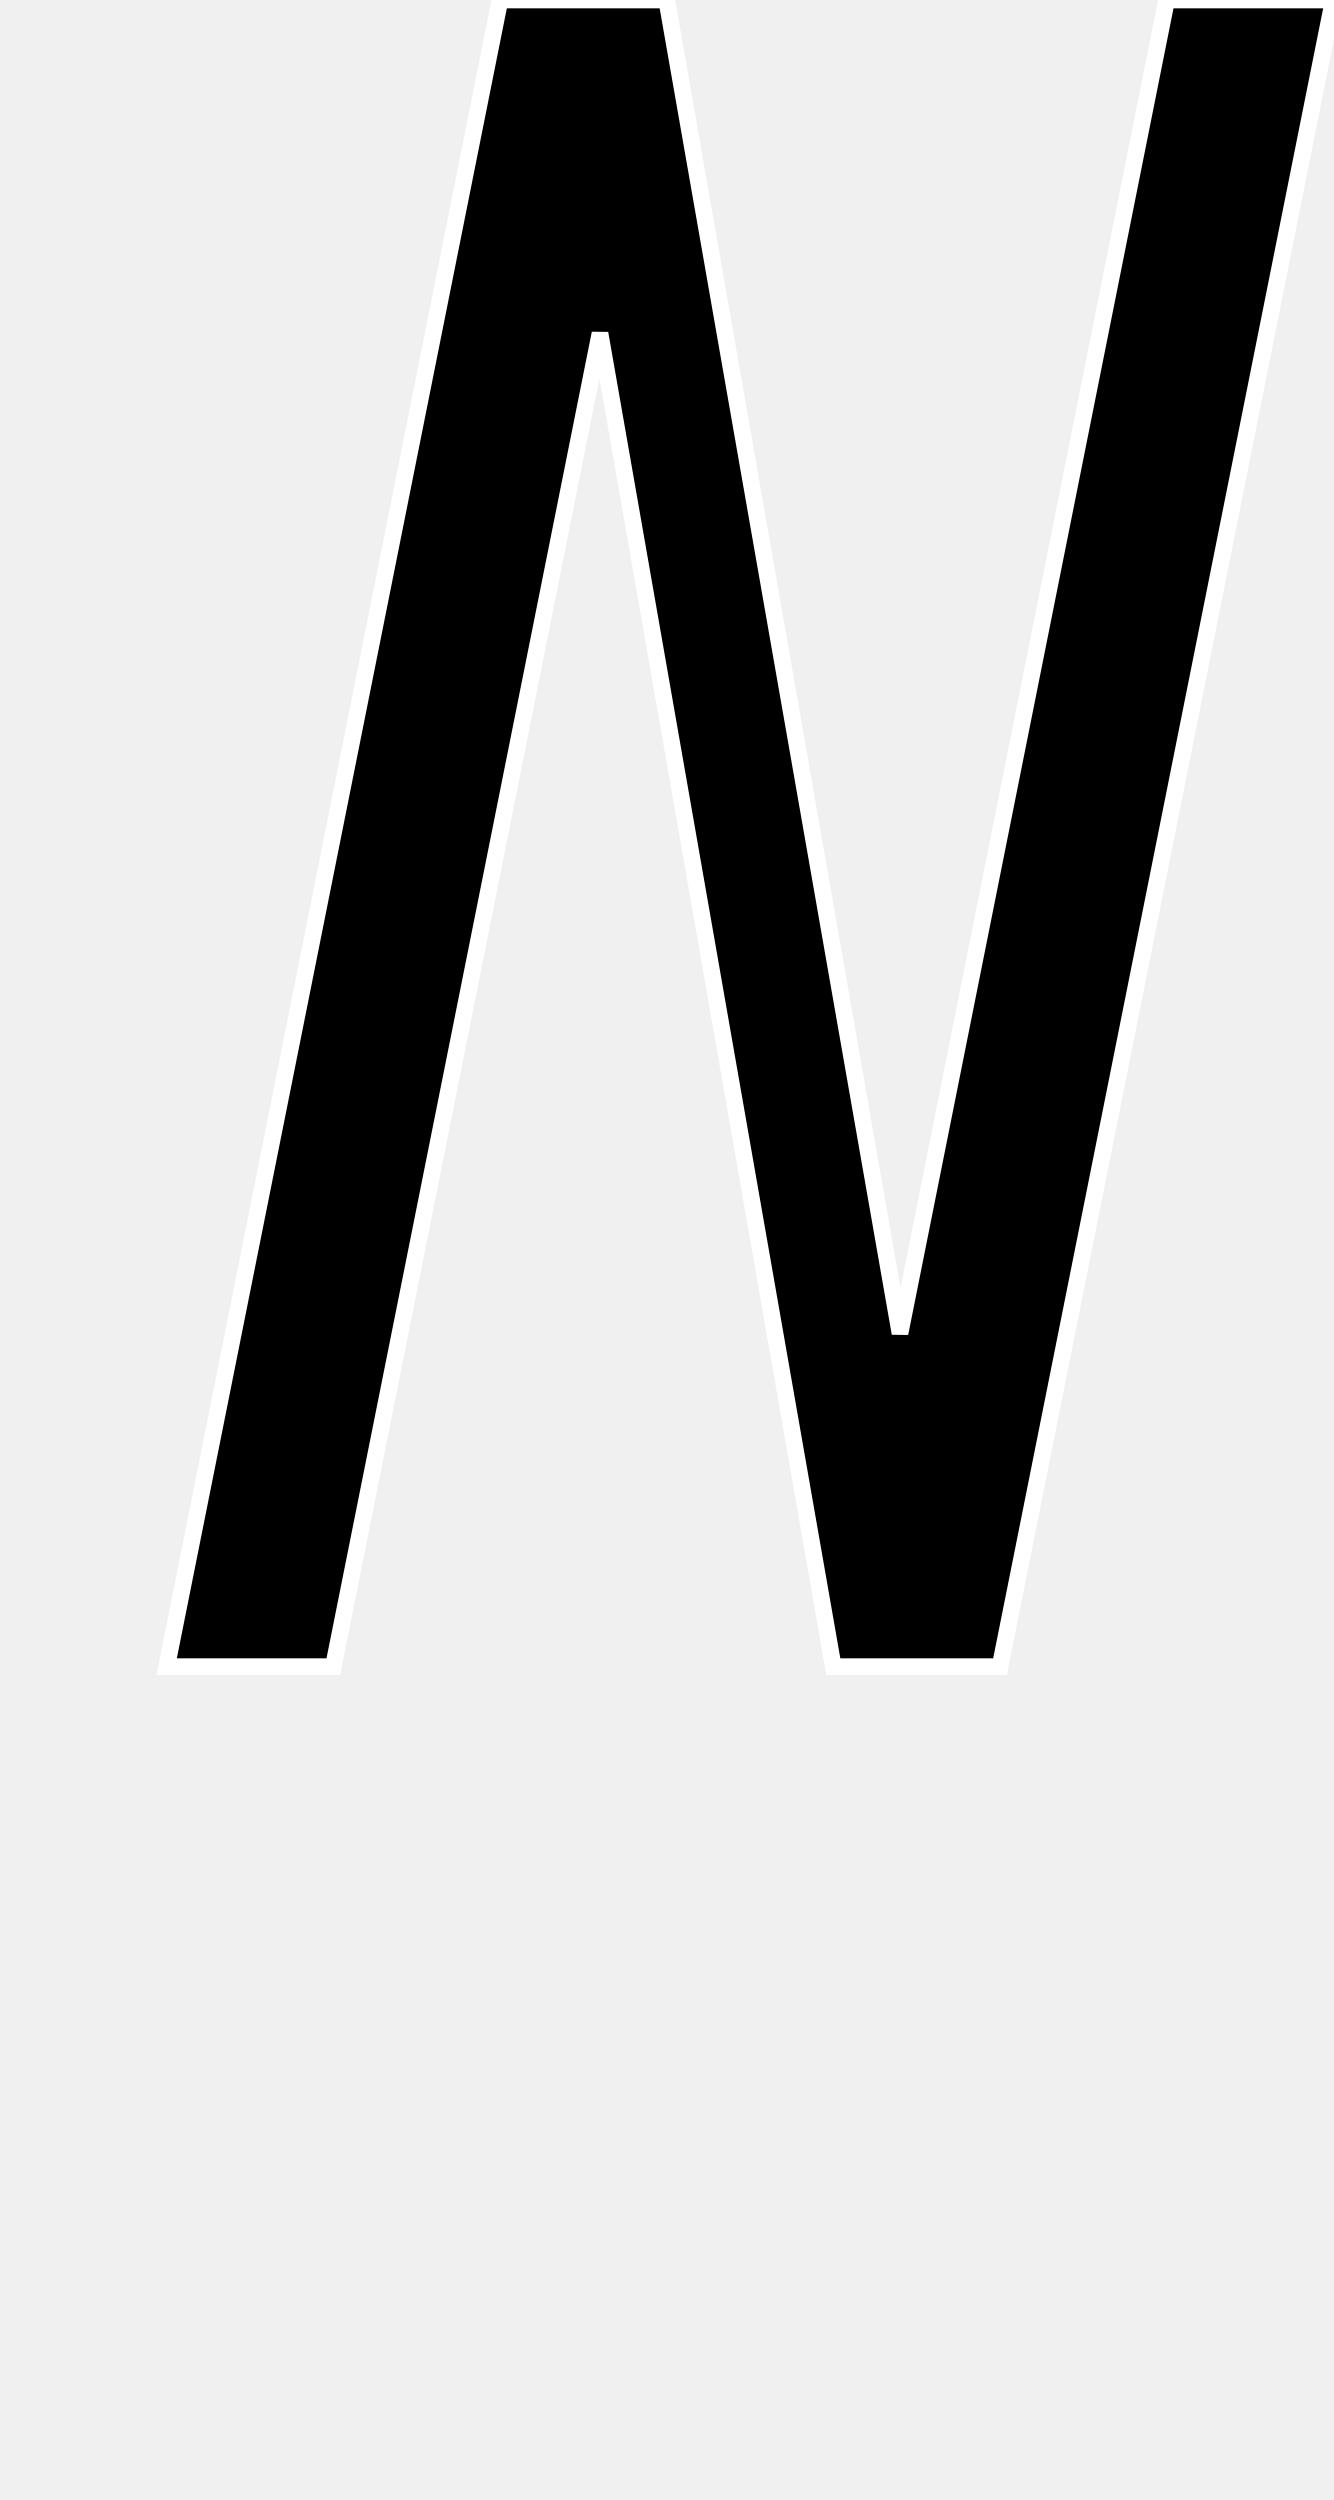
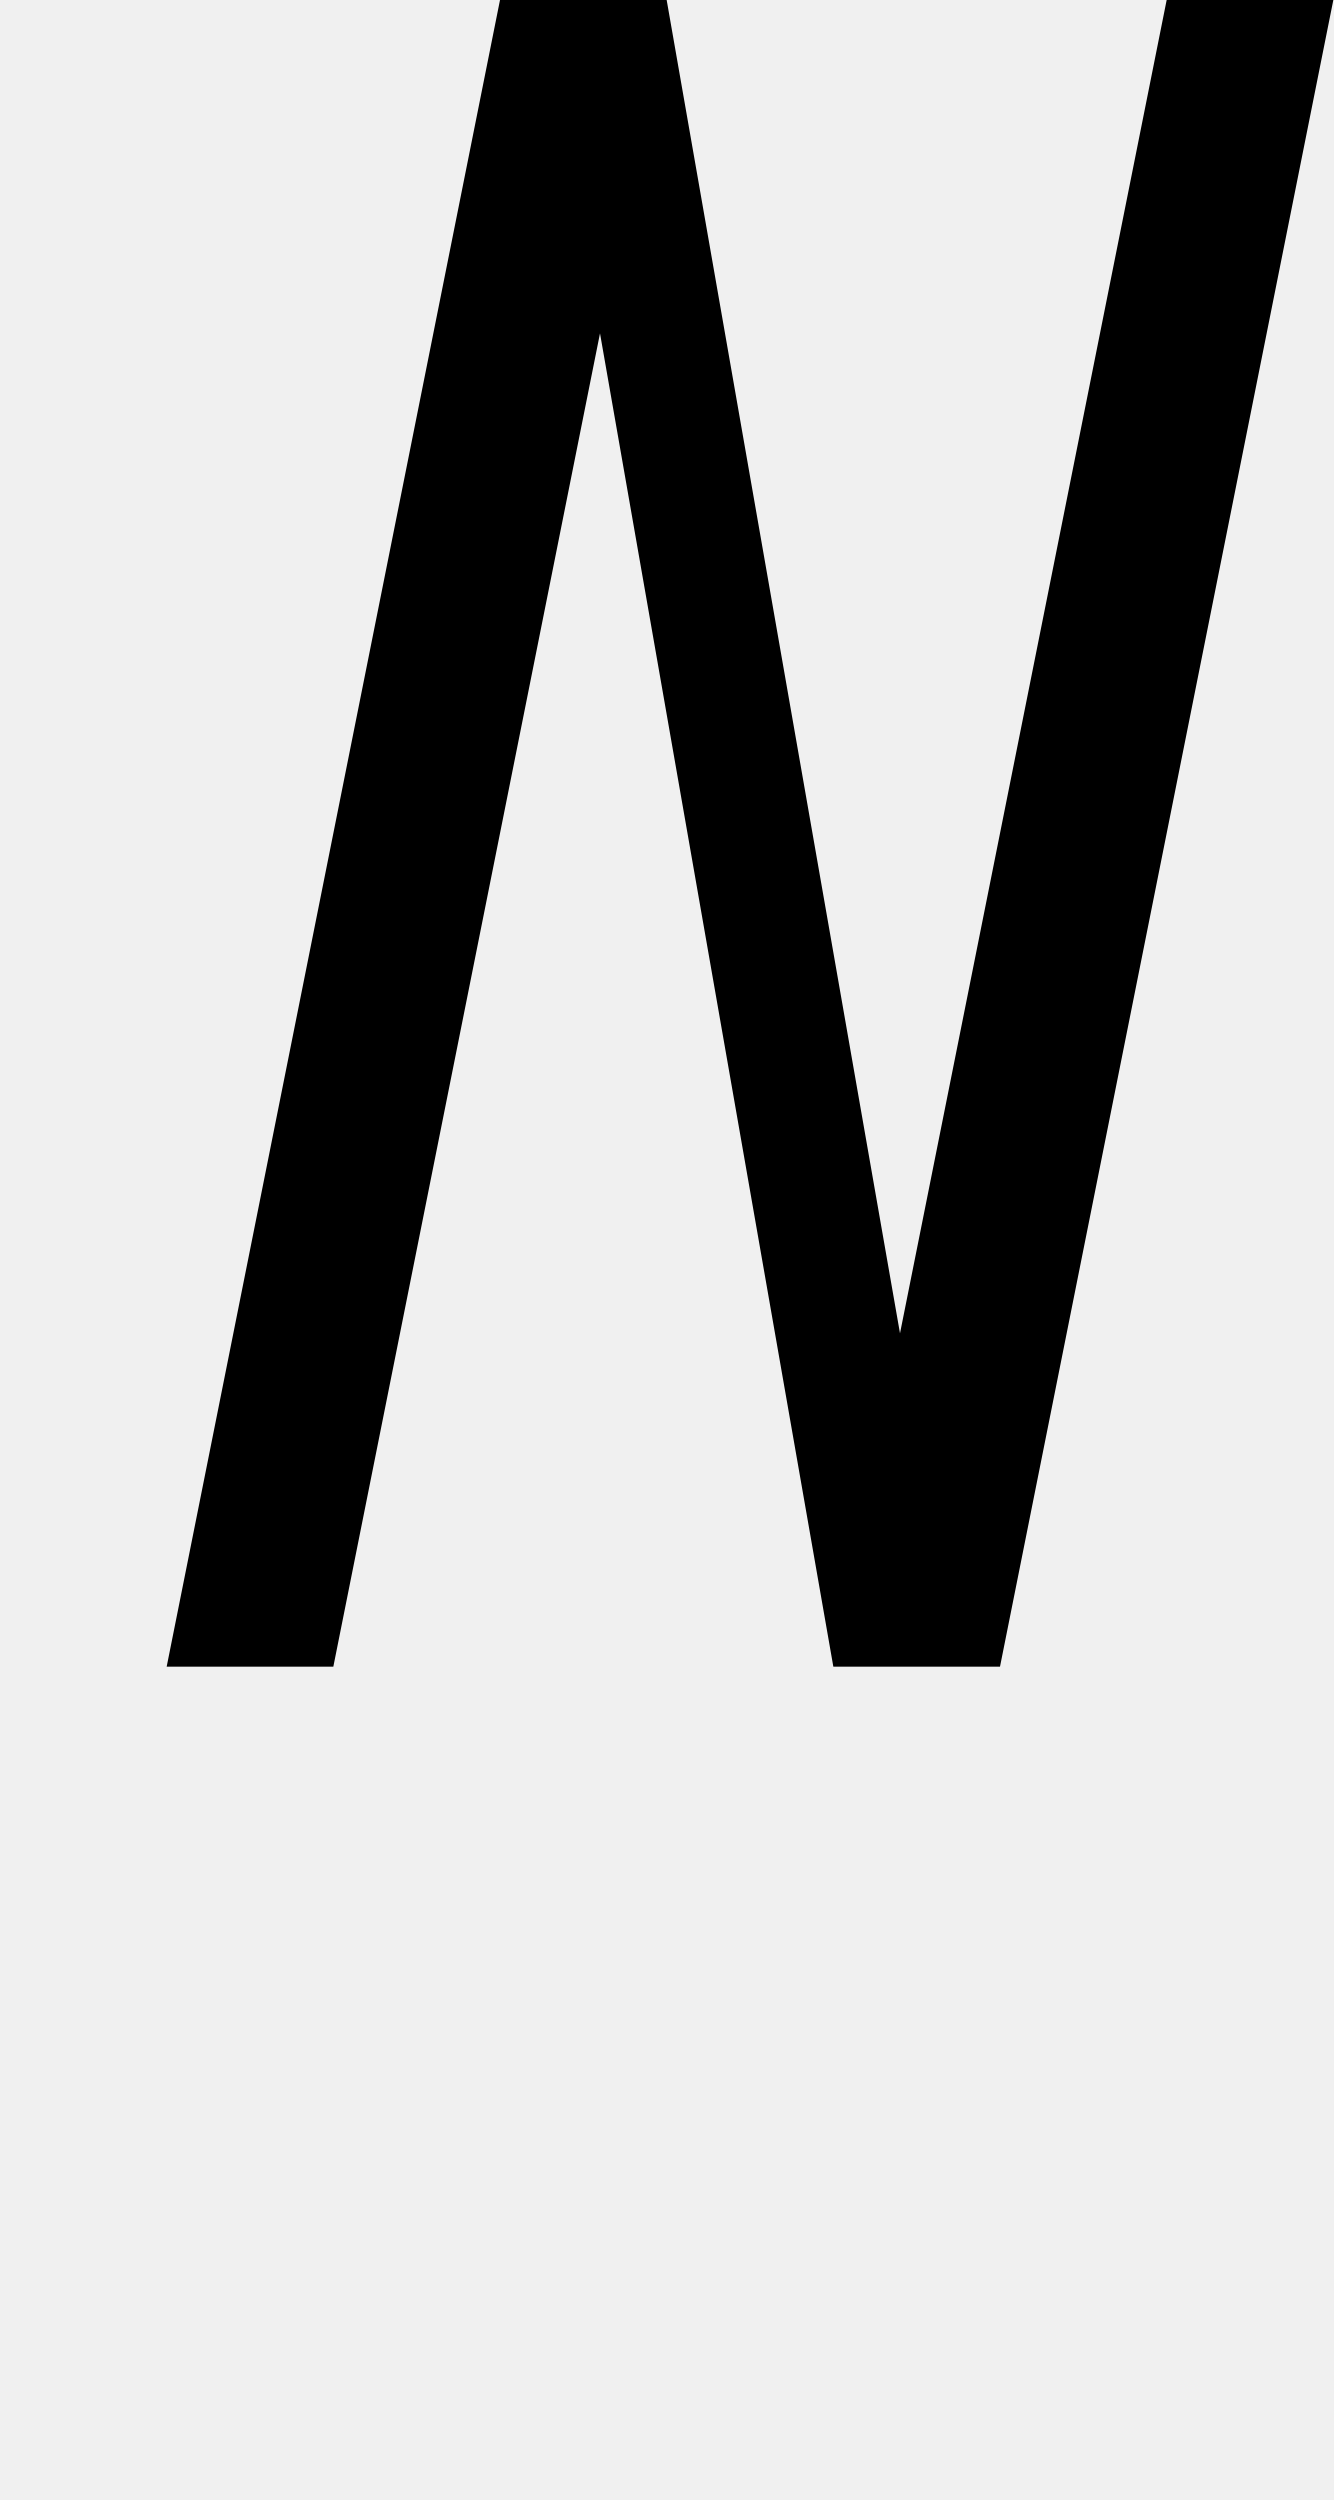
<svg xmlns="http://www.w3.org/2000/svg" viewBox="0 0 80 150" version="1.1">
-   <path d="   M 0,0   m 30,0   l -20,100   h 10   l 16,-80   l 14,80   h 10   l 20,-100   h -10   l -16,80   l -14,-80   z   " fill="#000000" stroke="#ffffff" fill-rule="evenodd" stroke-width="1" />
+   <path d="   M 0,0   m 30,0   l -20,100   h 10   l 16,-80   l 14,80   h 10   l 20,-100   h -10   l -16,80   l -14,-80   z   " fill="#000000" stroke="none" fill-rule="evenodd" />
</svg>
